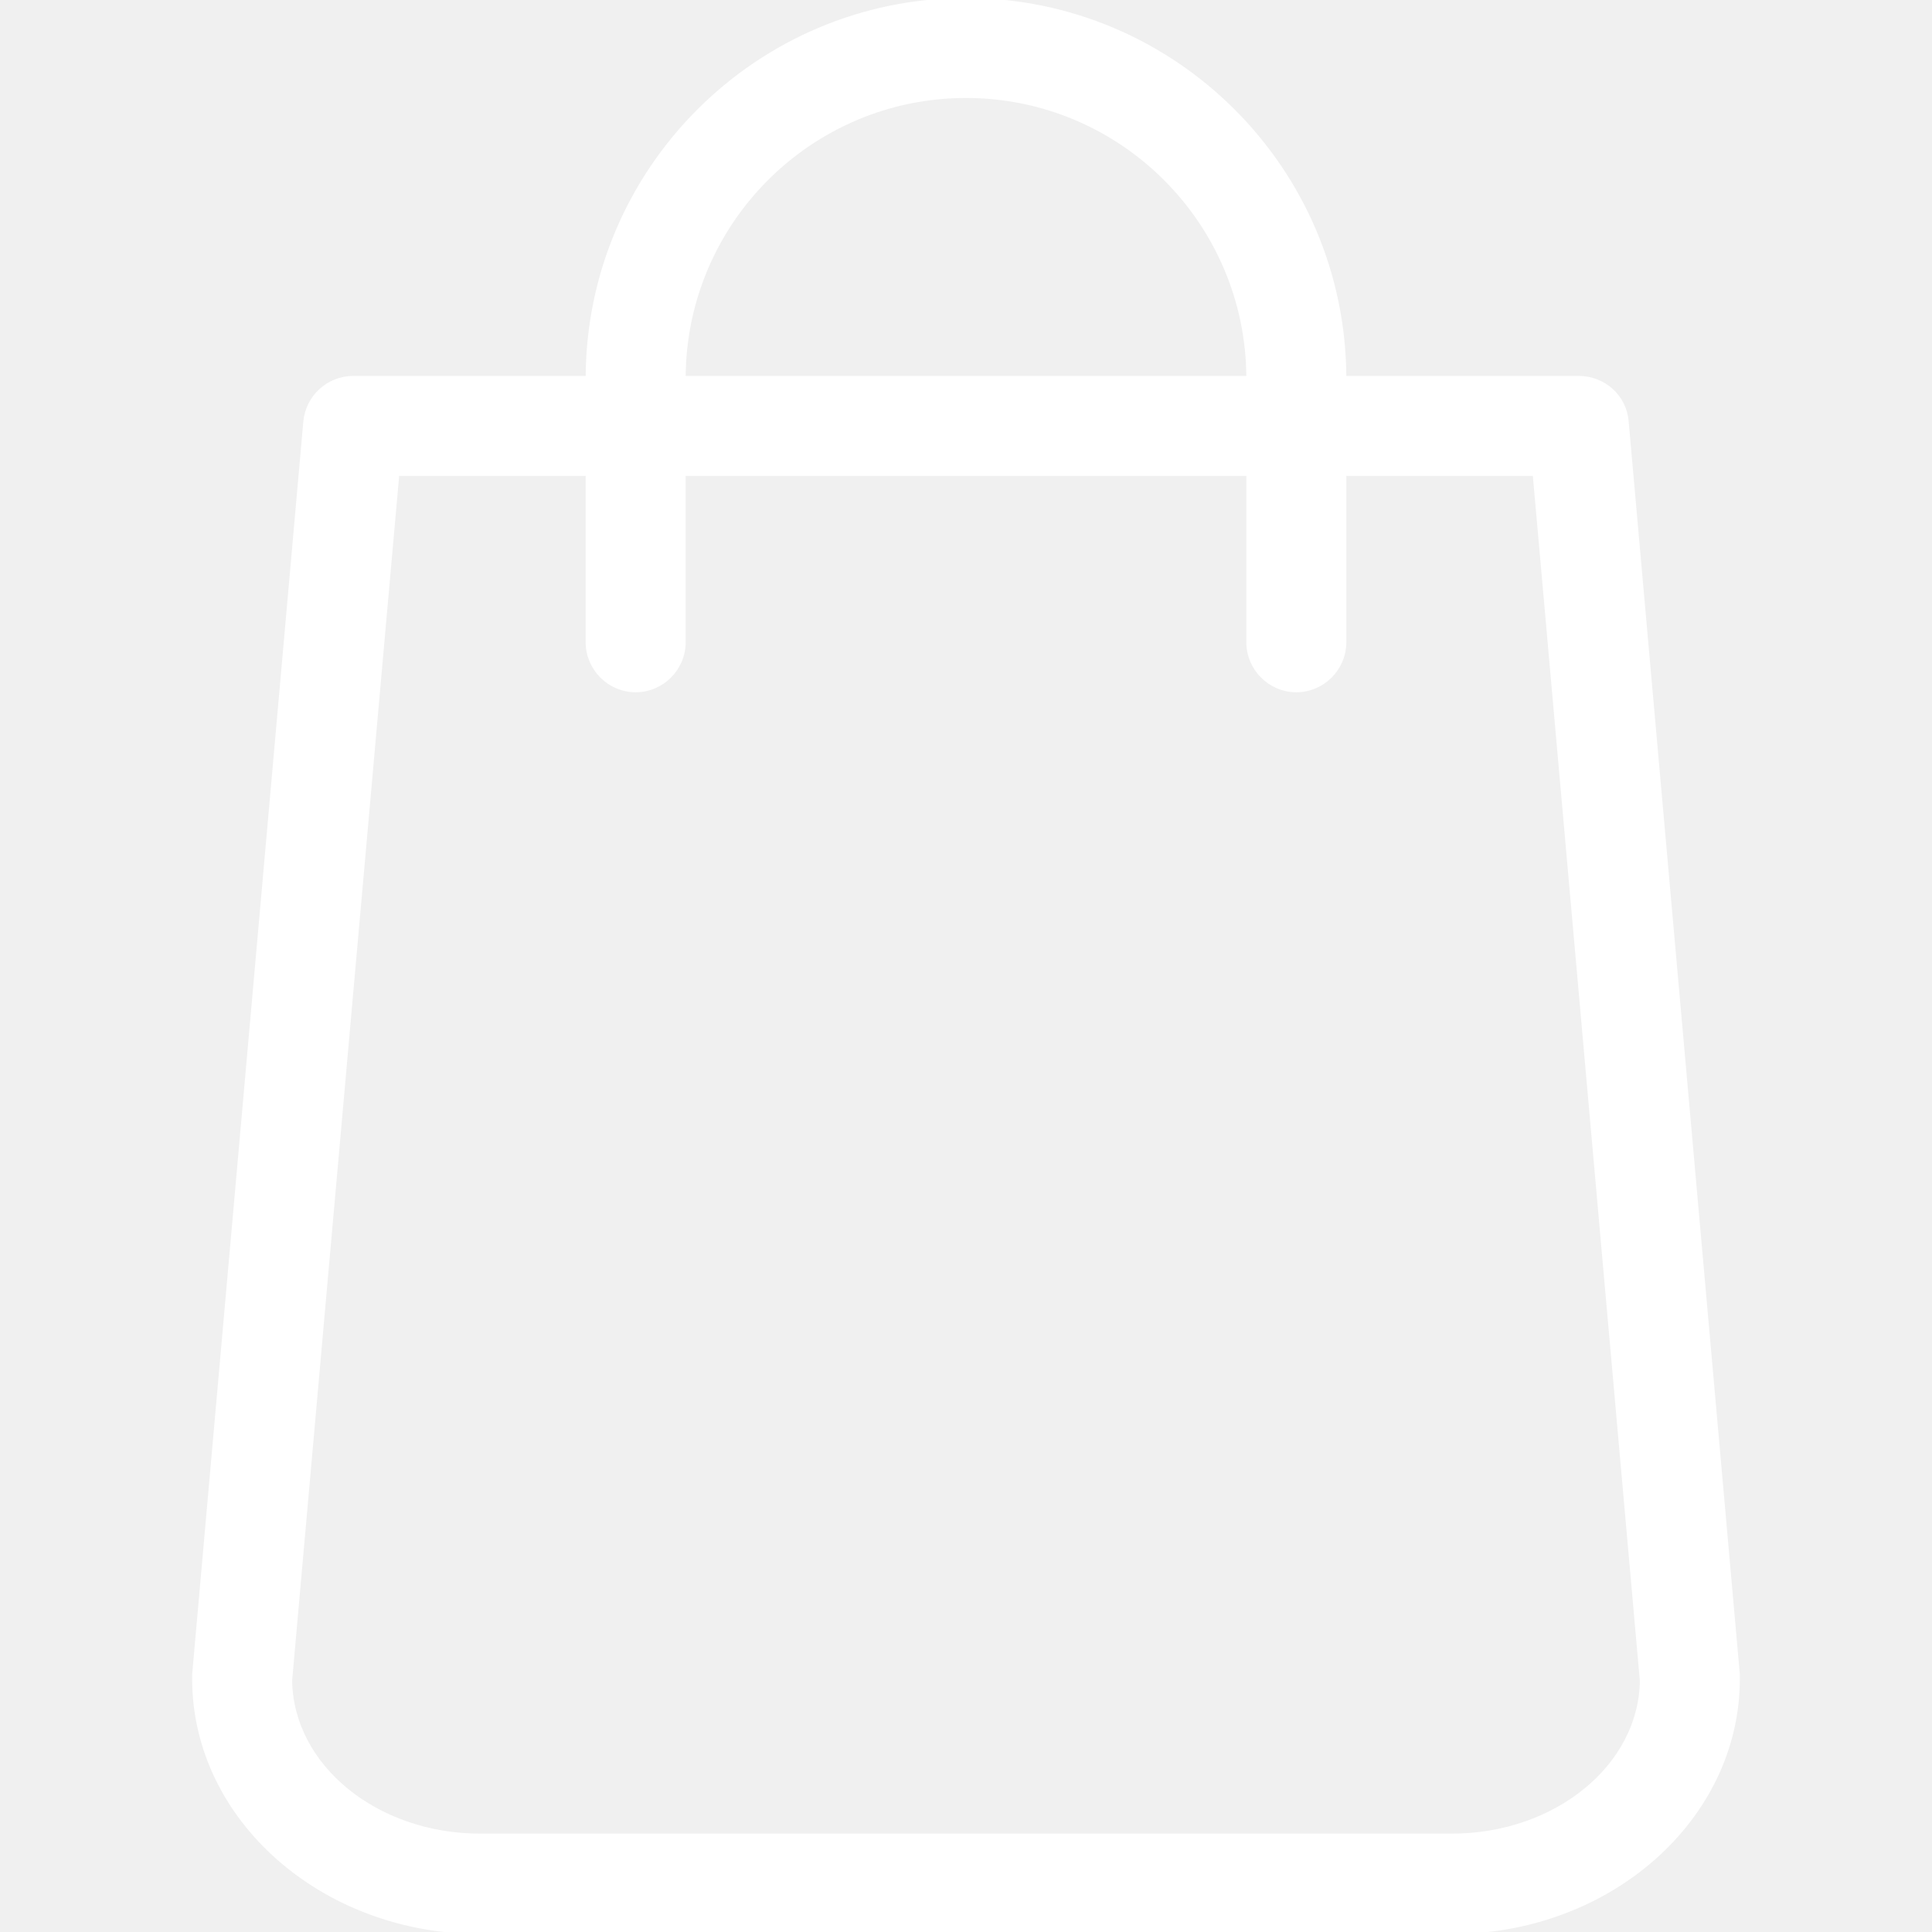
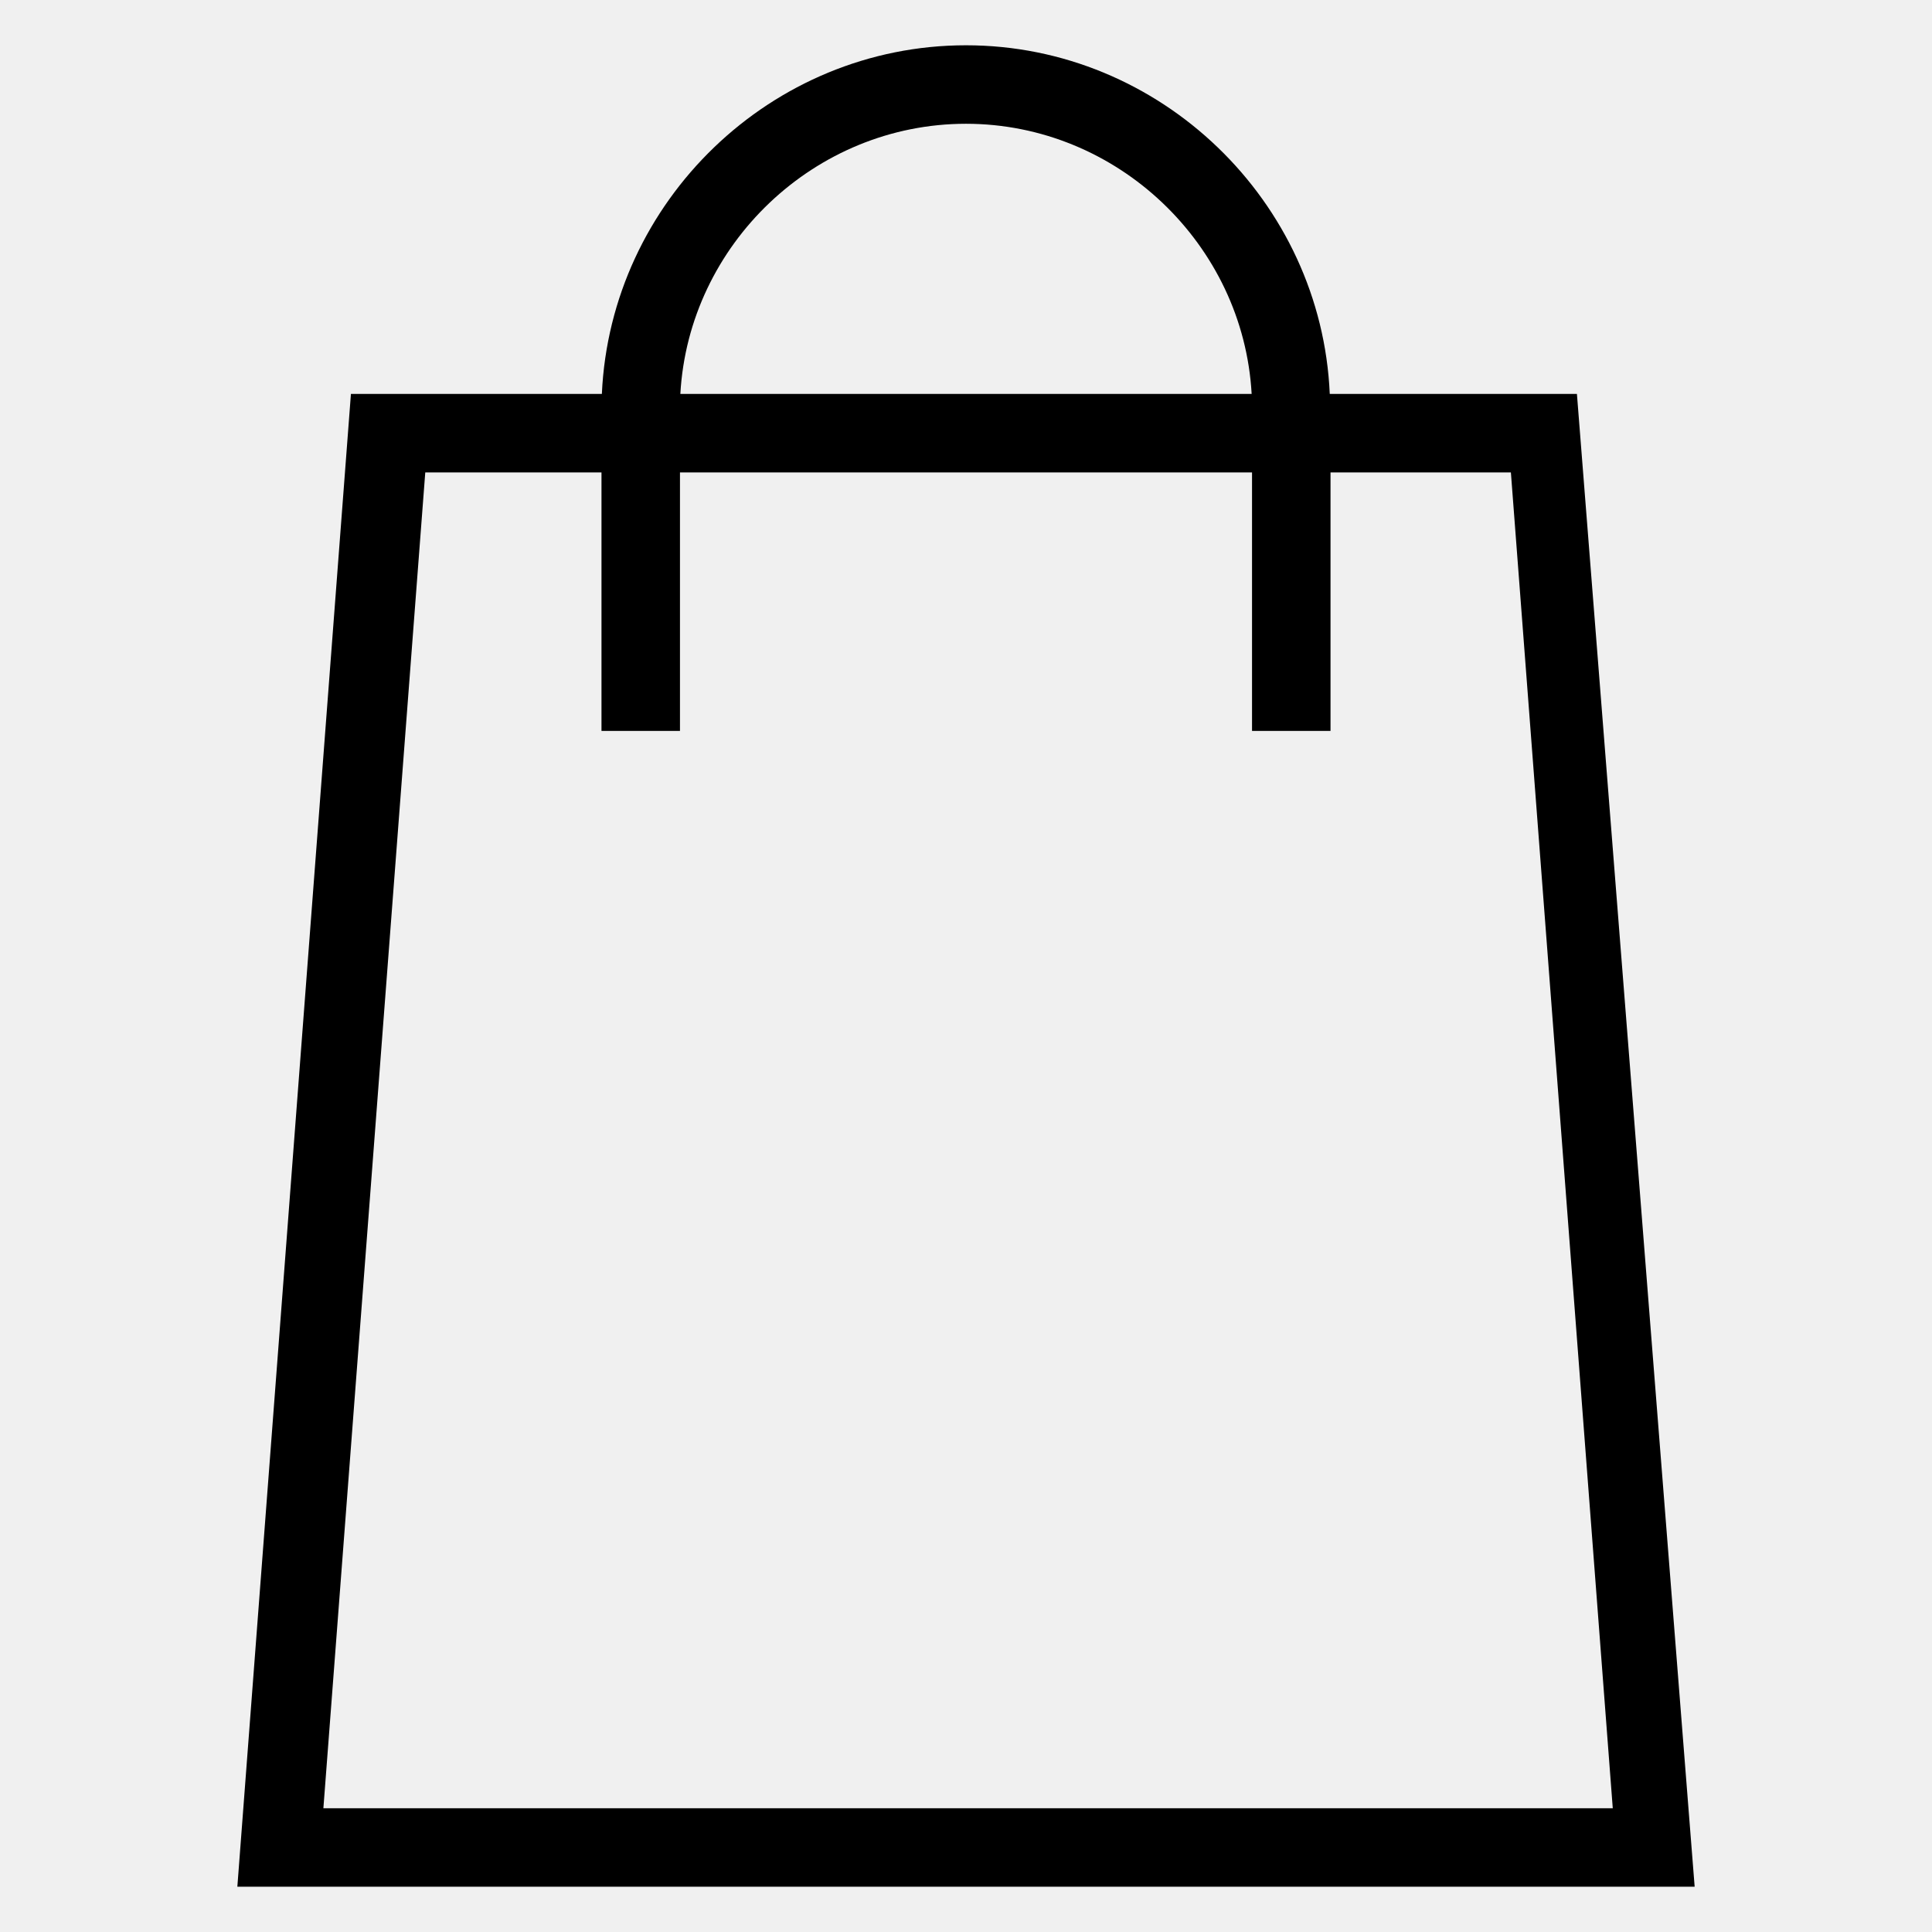
- <svg xmlns="http://www.w3.org/2000/svg" fill="#ffffff" height="800px" width="800px" version="1.1" id="Capa_1" viewBox="0 0 483.1 483.1" xml:space="preserve" stroke="#ffffff">
-   <g id="SVGRepo_bgCarrier" stroke-width="0" />
-   <g id="SVGRepo_tracerCarrier" stroke-linecap="round" stroke-linejoin="round" />
-   <g id="SVGRepo_iconCarrier">
-     <g>
-       <path d="M434.55,418.7l-27.8-313.3c-0.5-6.2-5.7-10.9-12-10.9h-58.6c-0.1-52.1-42.5-94.5-94.6-94.5s-94.5,42.4-94.6,94.5h-58.6 c-6.2,0-11.4,4.7-12,10.9l-27.8,313.3c0,0.4,0,0.7,0,1.1c0,34.9,32.1,63.3,71.5,63.3h243c39.4,0,71.5-28.4,71.5-63.3 C434.55,419.4,434.55,419.1,434.55,418.7z M241.55,24c38.9,0,70.5,31.6,70.6,70.5h-141.2C171.05,55.6,202.65,24,241.55,24z M363.05,459h-243c-26,0-47.2-17.3-47.5-38.8l26.8-301.7h47.6v42.1c0,6.6,5.4,12,12,12s12-5.4,12-12v-42.1h141.2v42.1 c0,6.6,5.4,12,12,12s12-5.4,12-12v-42.1h47.6l26.8,301.8C410.25,441.7,389.05,459,363.05,459z" />
-     </g>
+ <svg xmlns="http://www.w3.org/2000/svg" fill="#000000" height="800px" width="800px" version="1.1" viewBox="0 0 512 512" enable-background="new 0 0 512 512">
+   <g>
+     <path d="m417.9,104.4h-65.5c-2.2-51-44.8-92.4-96.4-92.4s-94.2,41.3-96.5,92.4h-66.5l-30.1,395.6h386.2l-31.2-395.6zm-161.9-71.6c40.1,0 73.5,32 75.7,71.6h-151.4c2.2-39.6 35.6-71.6 75.7-71.6zm-143.3,92.4h46.7v68.5h20.8v-68.5h151.6v68.5h20.8v-68.5h47.8l27,354h-341.7l27-354z" />
  </g>
</svg>
